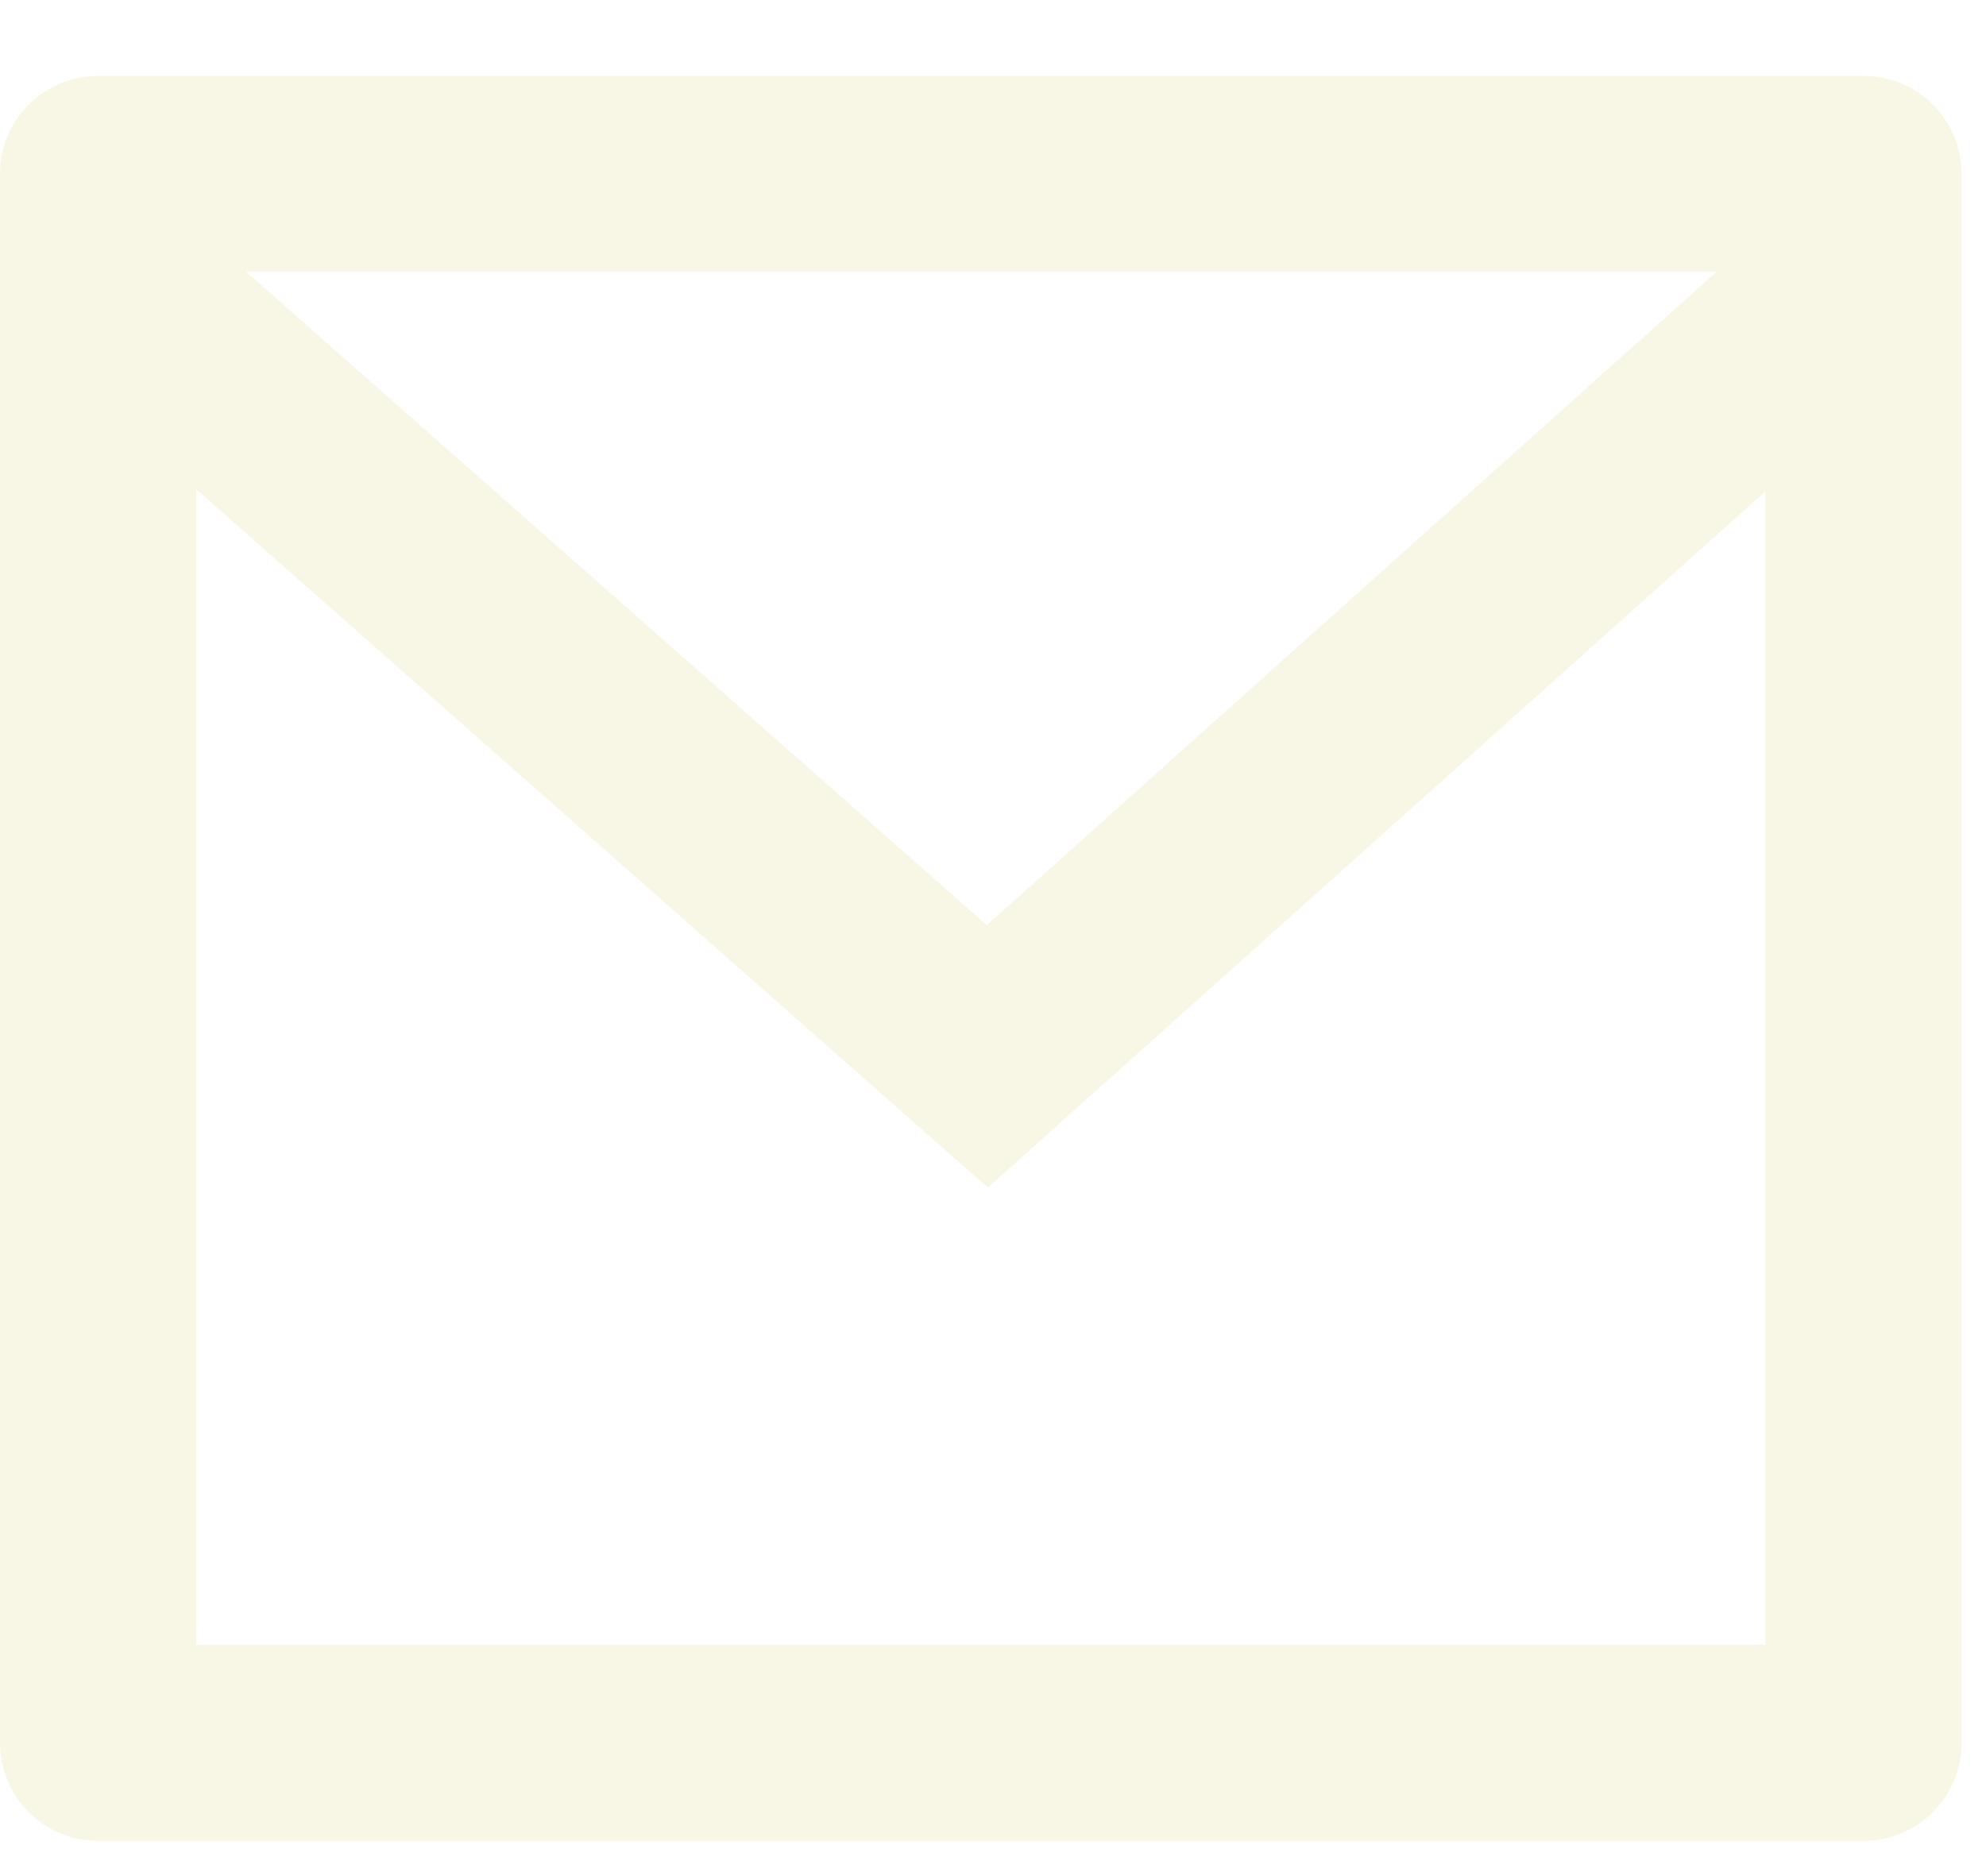
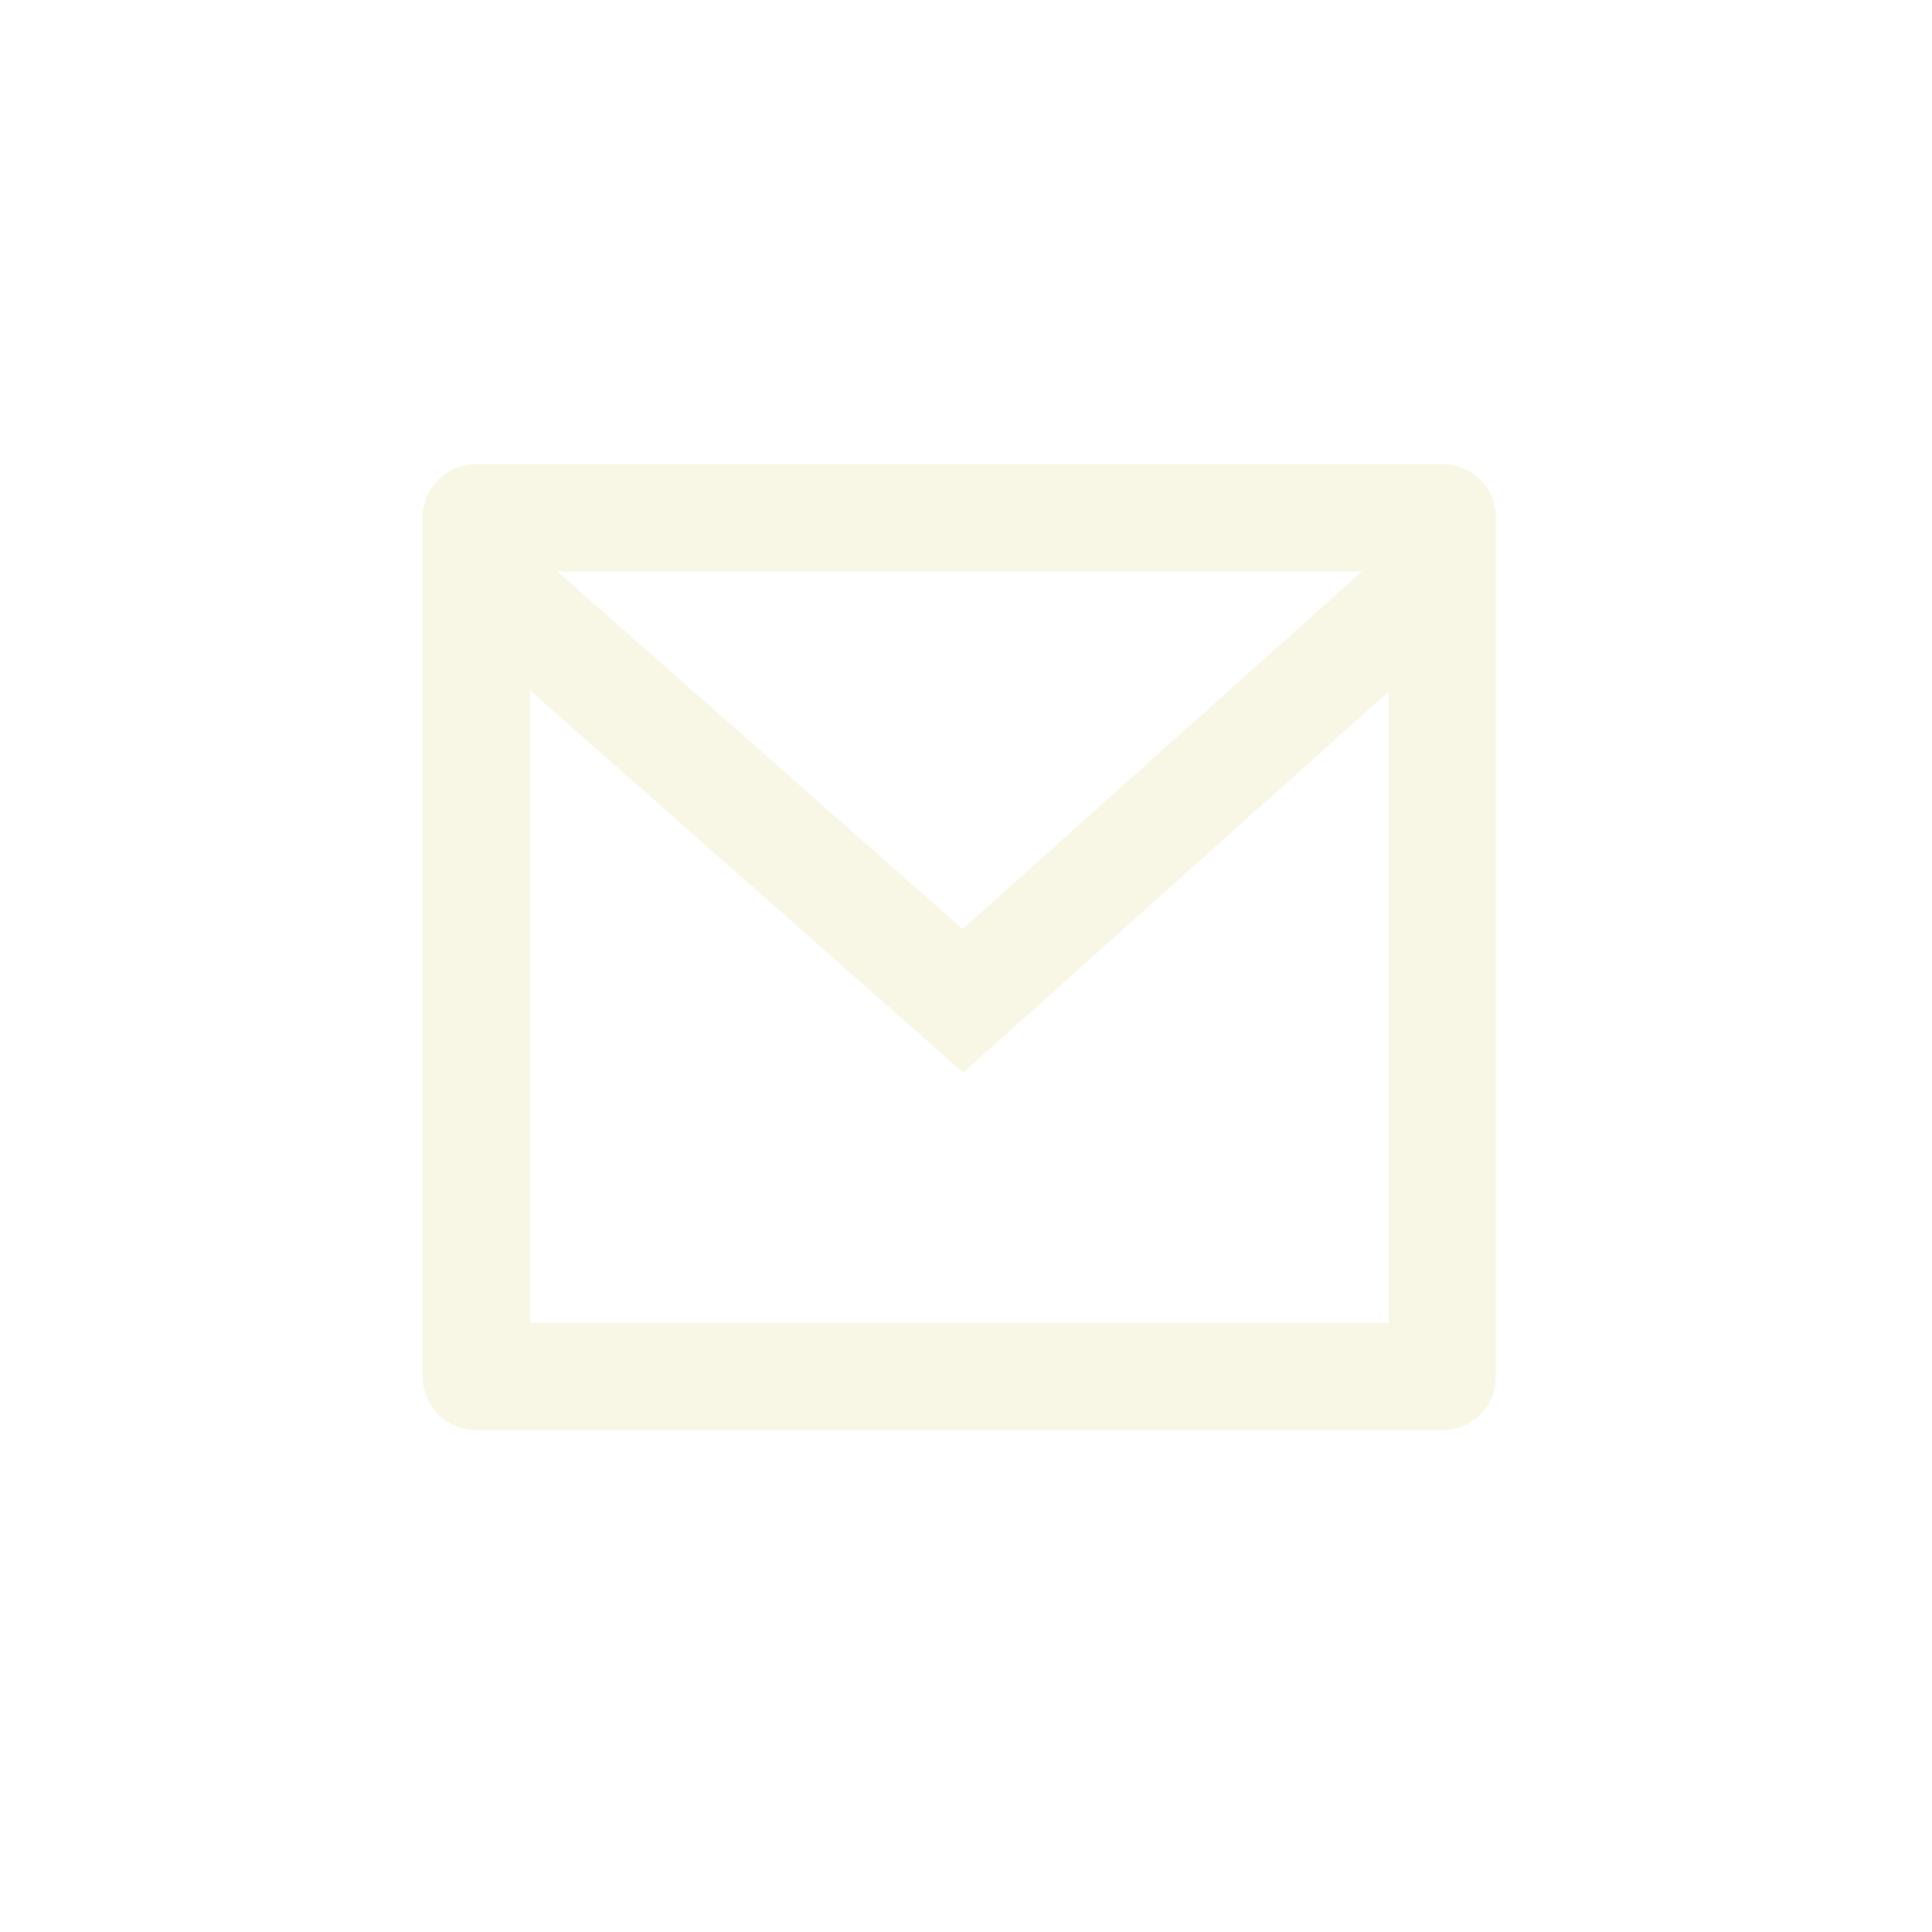
- <svg xmlns="http://www.w3.org/2000/svg" width="18" height="17" viewBox="0 0 18 17" fill="none">
-   <path d="M0.889 0.688H16.889C17.38 0.688 17.778 1.085 17.778 1.576V15.799C17.778 16.29 17.38 16.688 16.889 16.688H0.889C0.398 16.688 0 16.29 0 15.799V1.576C0 1.085 0.398 0.688 0.889 0.688ZM16 4.455L8.953 10.766L1.778 4.435V14.91H16V4.455ZM2.232 2.465L8.944 8.387L15.556 2.465H2.232Z" fill="#F8F7E5" />
+ <svg xmlns="http://www.w3.org/2000/svg" width="32" height="32" viewBox="0 0 32 32" fill="none">
+   <path d="M7.889 7.688H23.889C24.38 7.688 24.778 8.085 24.778 8.576V22.799C24.778 23.29 24.38 23.688 23.889 23.688H7.889C7.398 23.688 7 23.29 7 22.799V8.576C7 8.085 7.398 7.688 7.889 7.688ZM23 11.454L15.953 17.766L8.778 11.435V21.91H23V11.454ZM9.232 9.465L15.944 15.387L22.556 9.465H9.232Z" fill="#F8F7E5" />
</svg>
